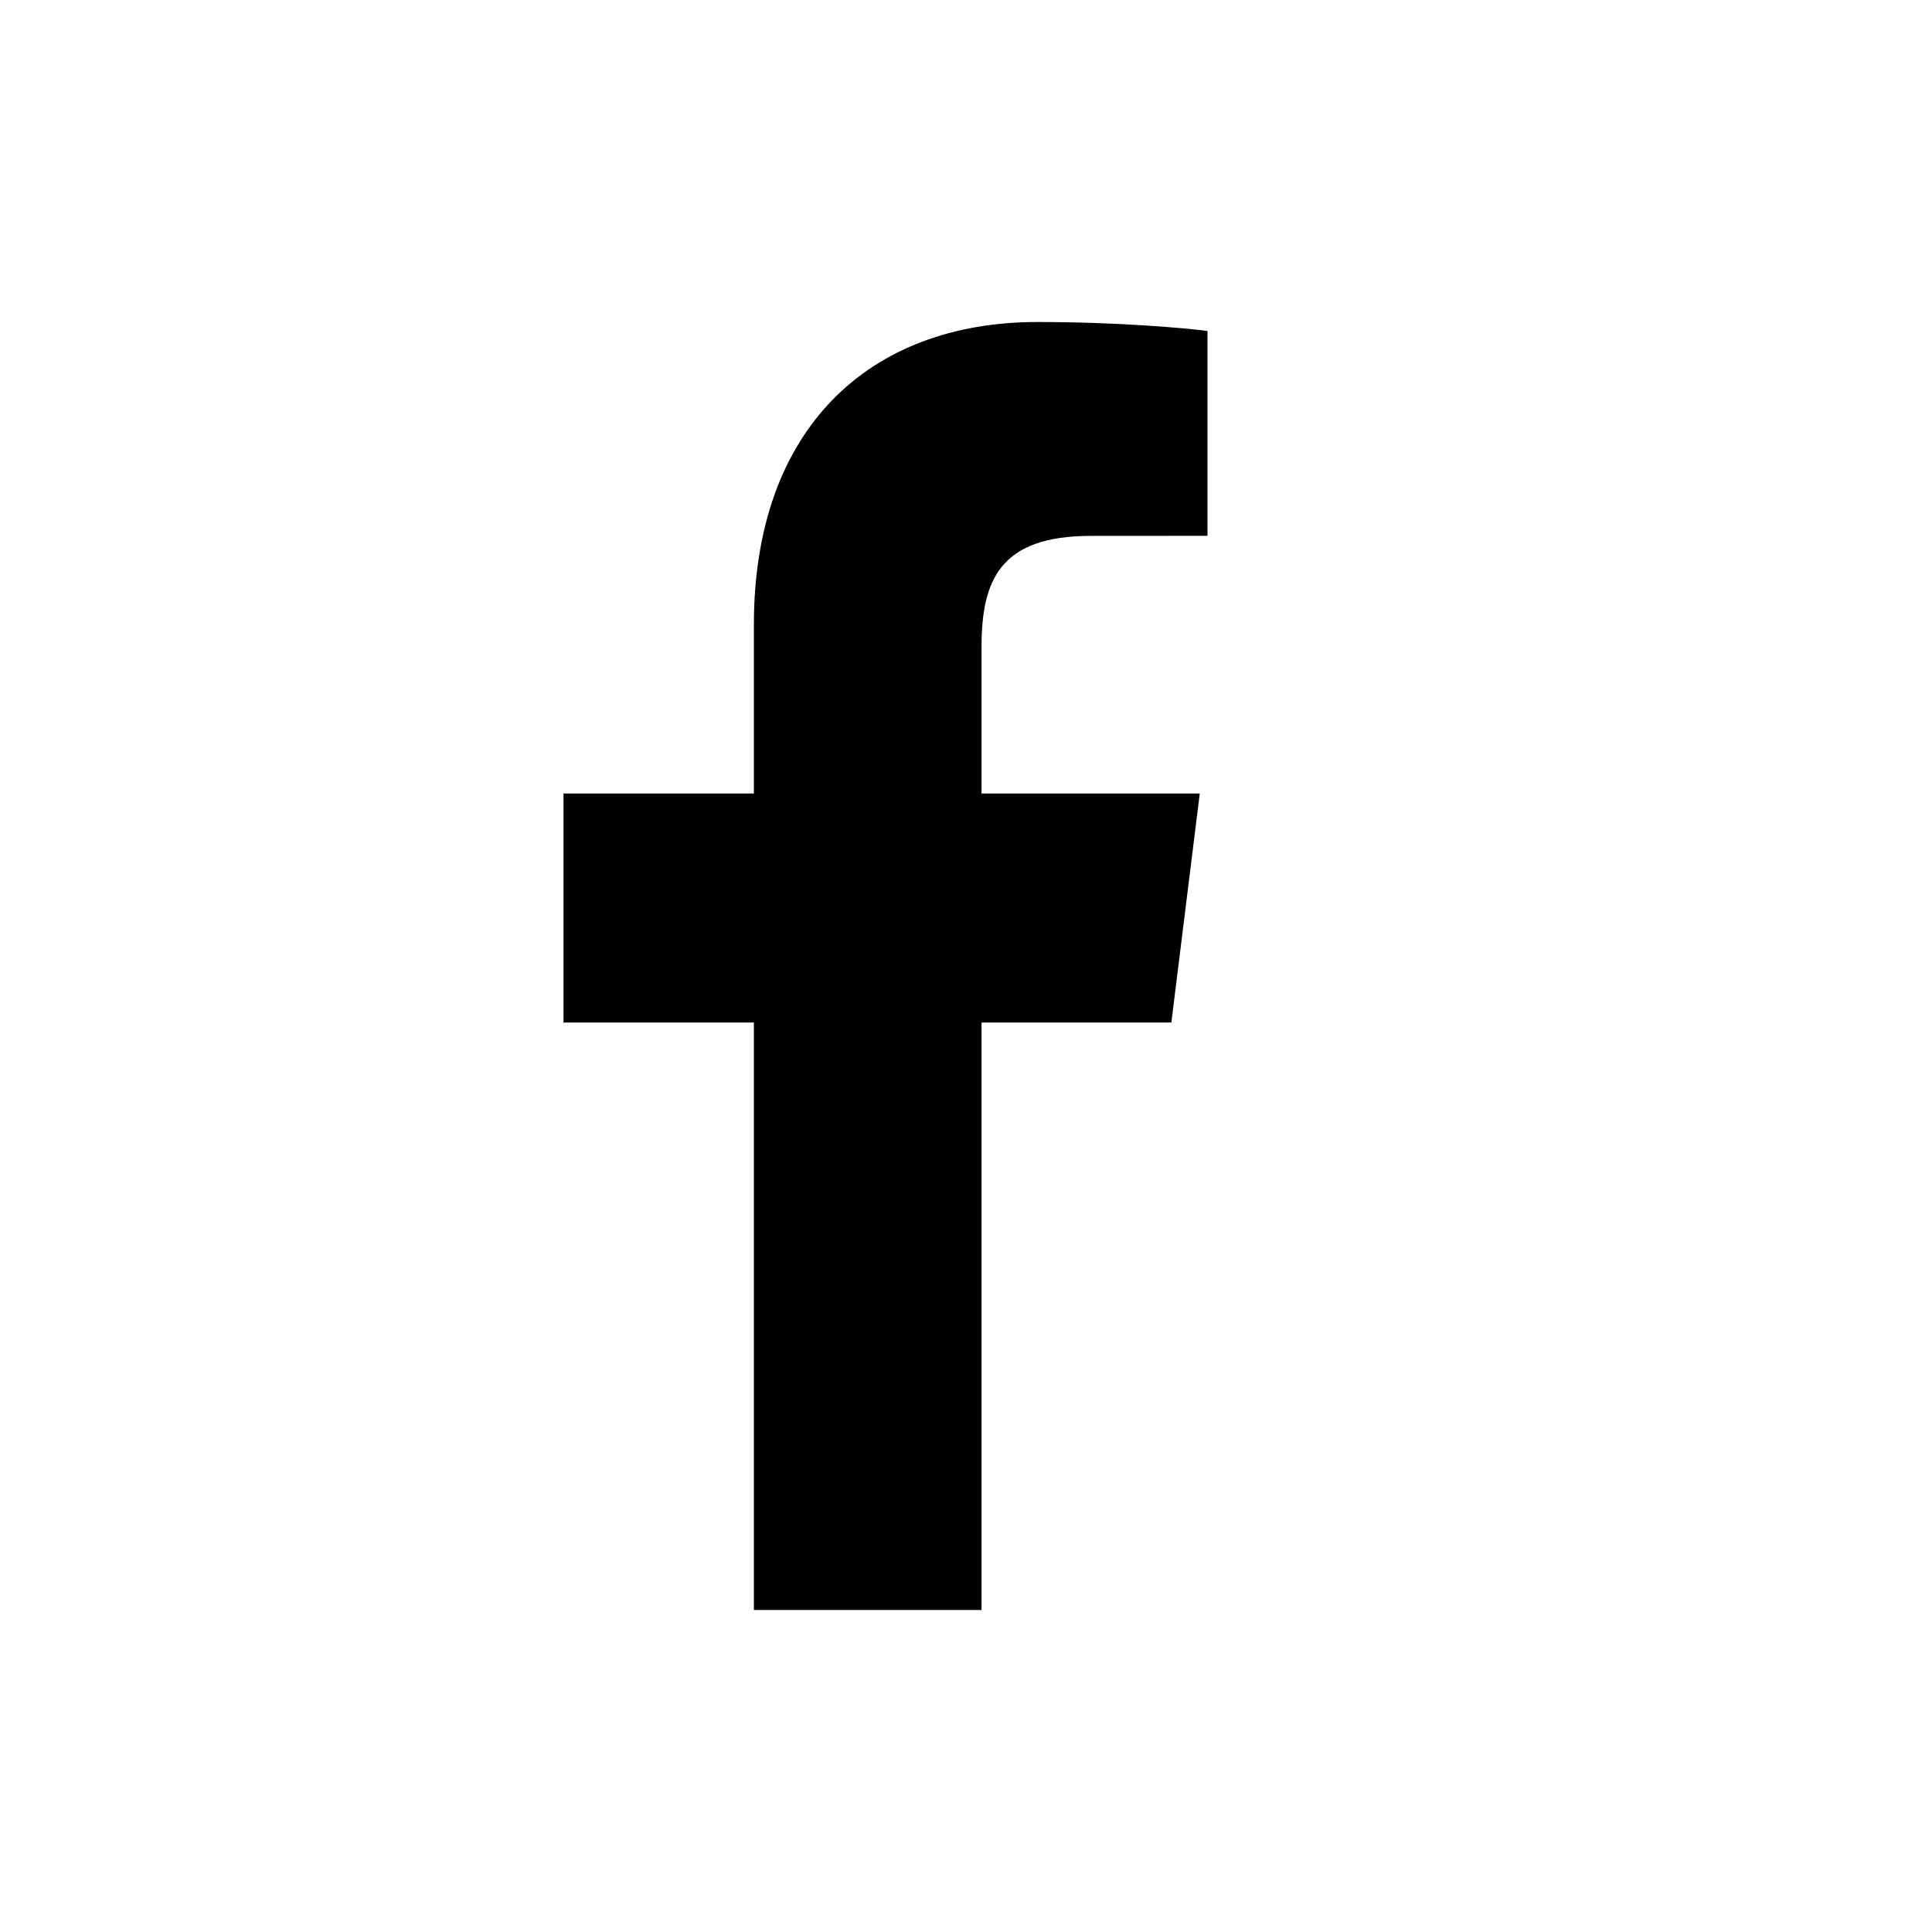
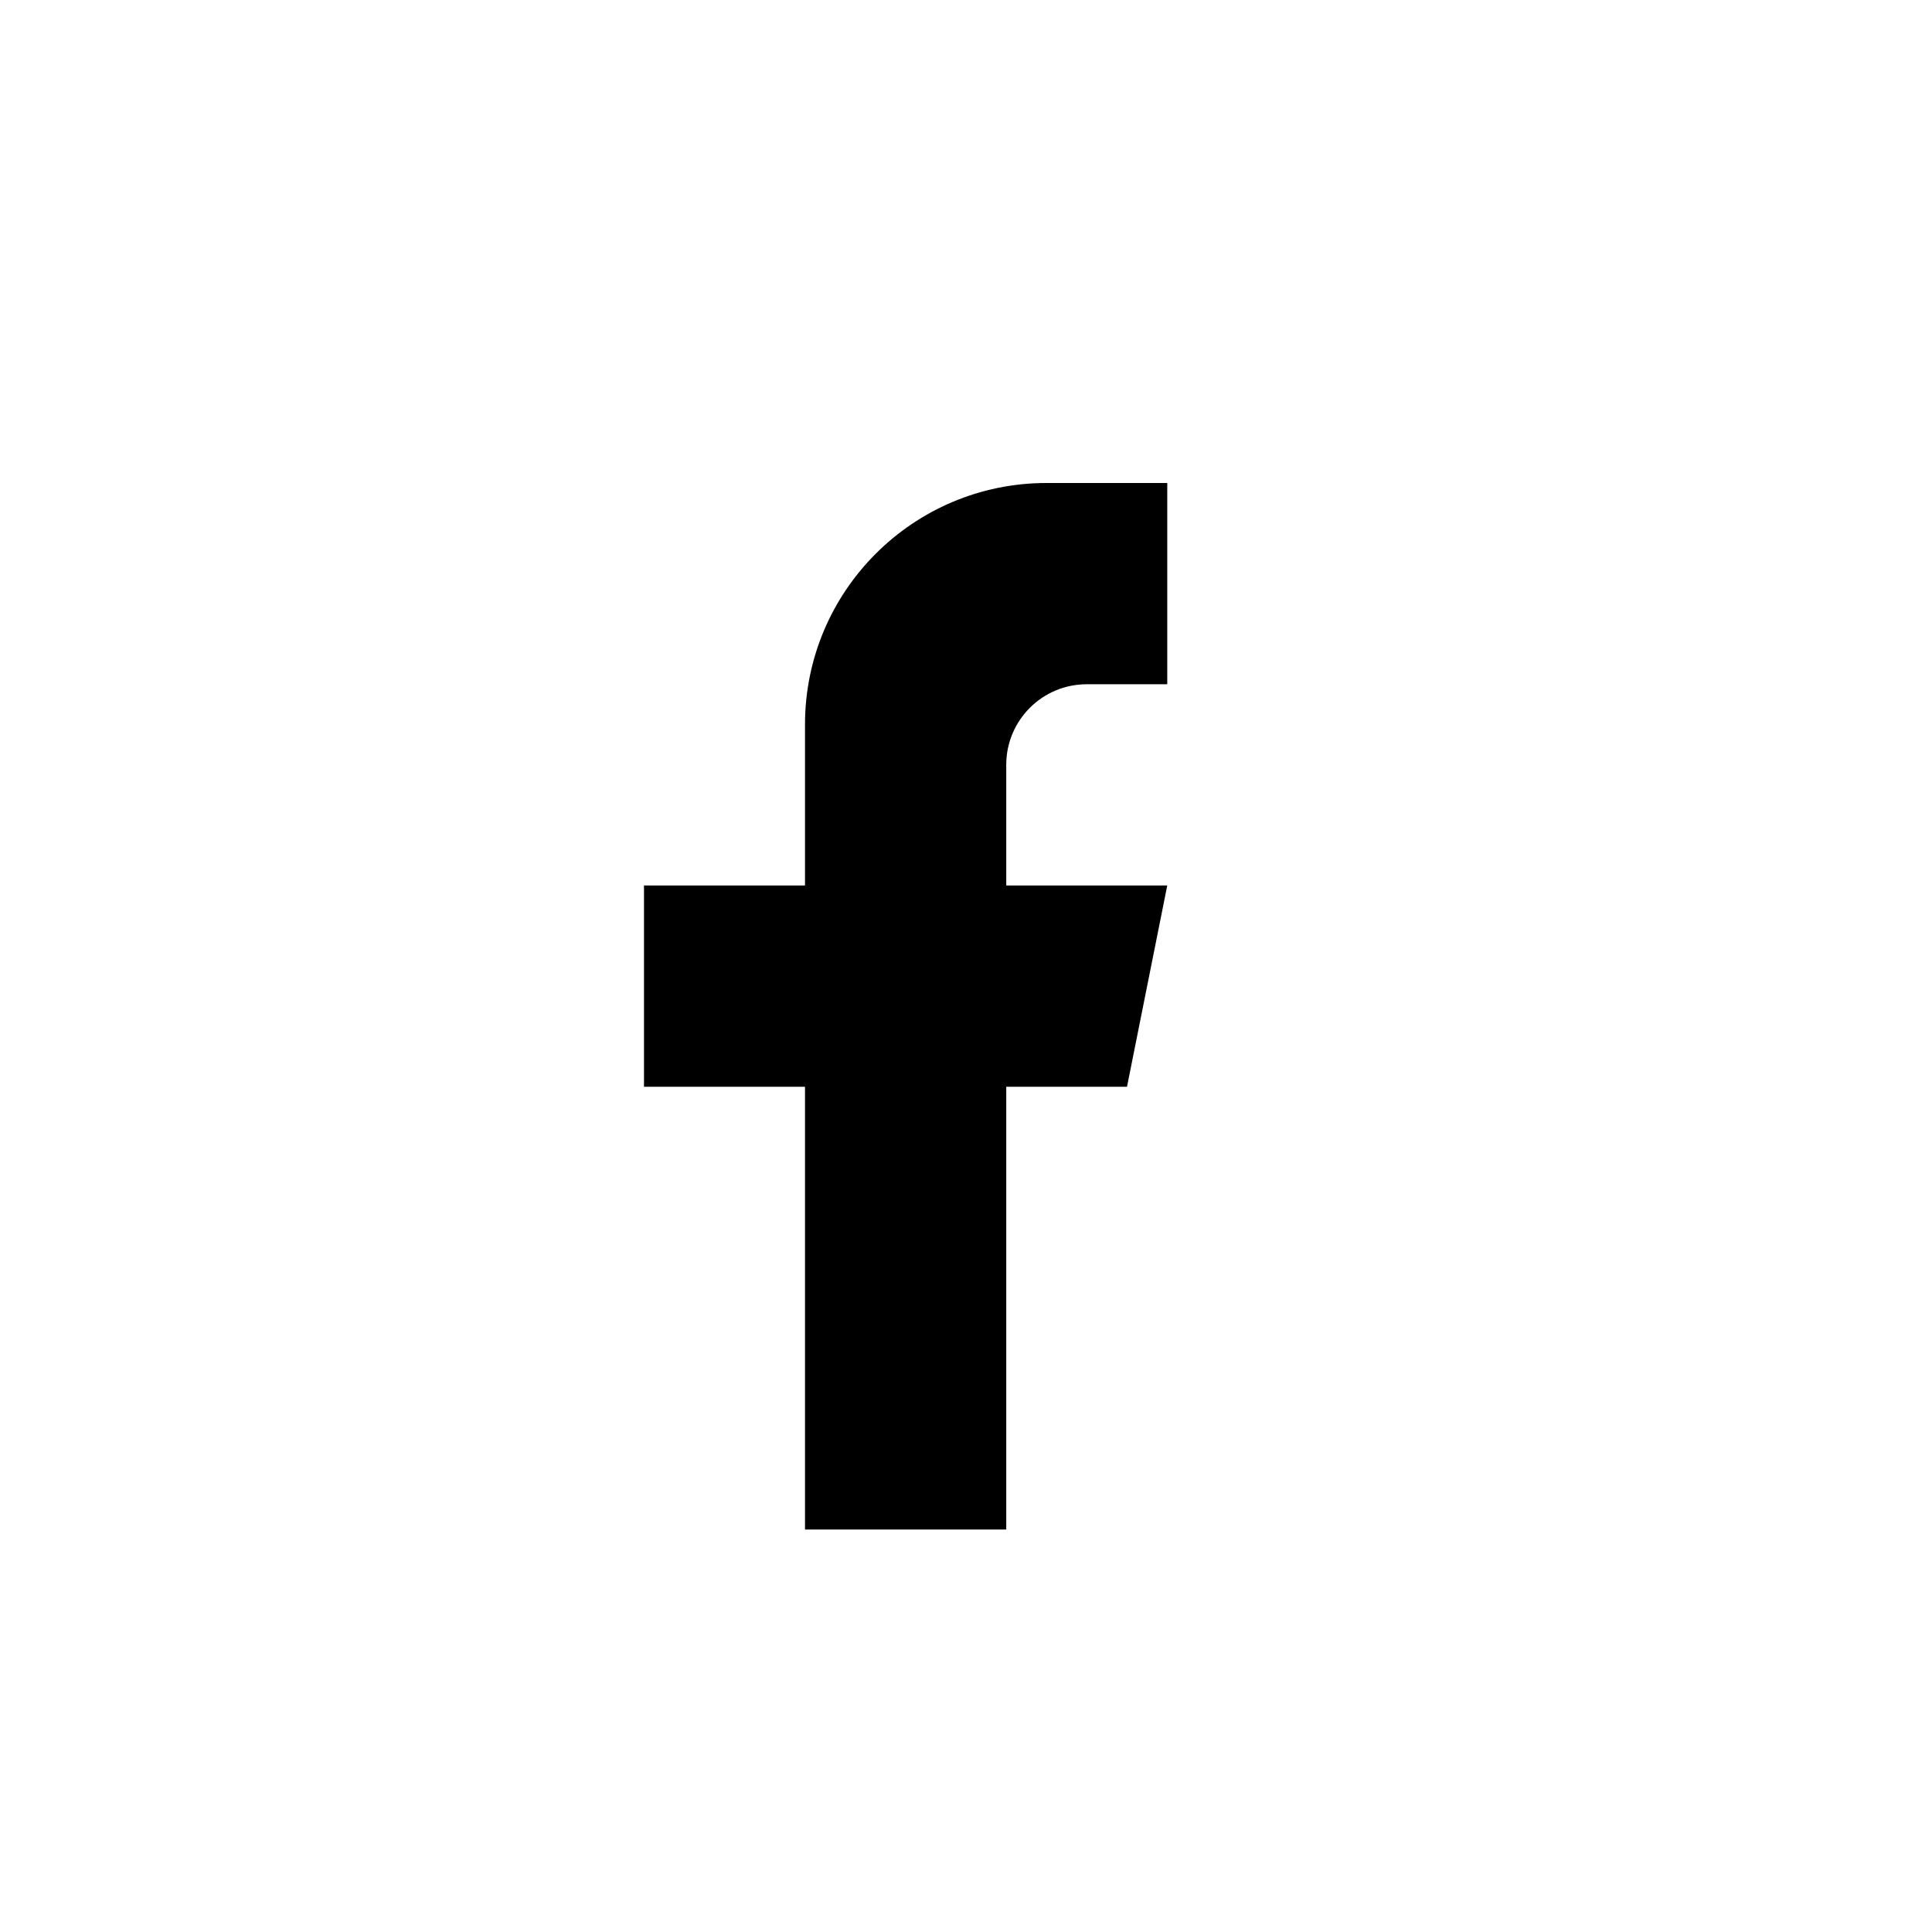
<svg xmlns="http://www.w3.org/2000/svg" width="24" height="24" viewBox="0 0 24 24">
-   <path d="M12.193,20 L12.193,12.702 L14.551,12.702 L14.904,9.857 L12.193,9.857 L12.193,8.041 C12.193,7.218 12.413,6.657 13.55,6.657 L15,6.656 L15,4.112 C14.749,4.077 13.888,4 12.887,4 C10.796,4 9.365,5.325 9.365,7.76 L9.365,9.857 L7,9.857 L7,12.702 L9.365,12.702 L9.365,20 L12.193,20 Z" />
+   <path d="M13,6 L14.5,6 L14.5,8.5 L13.5,8.5 L13.5,8.5 C12.948,8.5 12.5,8.948 12.5,9.5 L12.5,11 L14.5,11 L14,13.5 L12.5,13.5 L12.5,19 L10,19 L10,13.5 L8,13.5 L8,11 L10,11 L10,9 L10,9 C10,7.343 11.343,6 13,6 Z" />
</svg>
